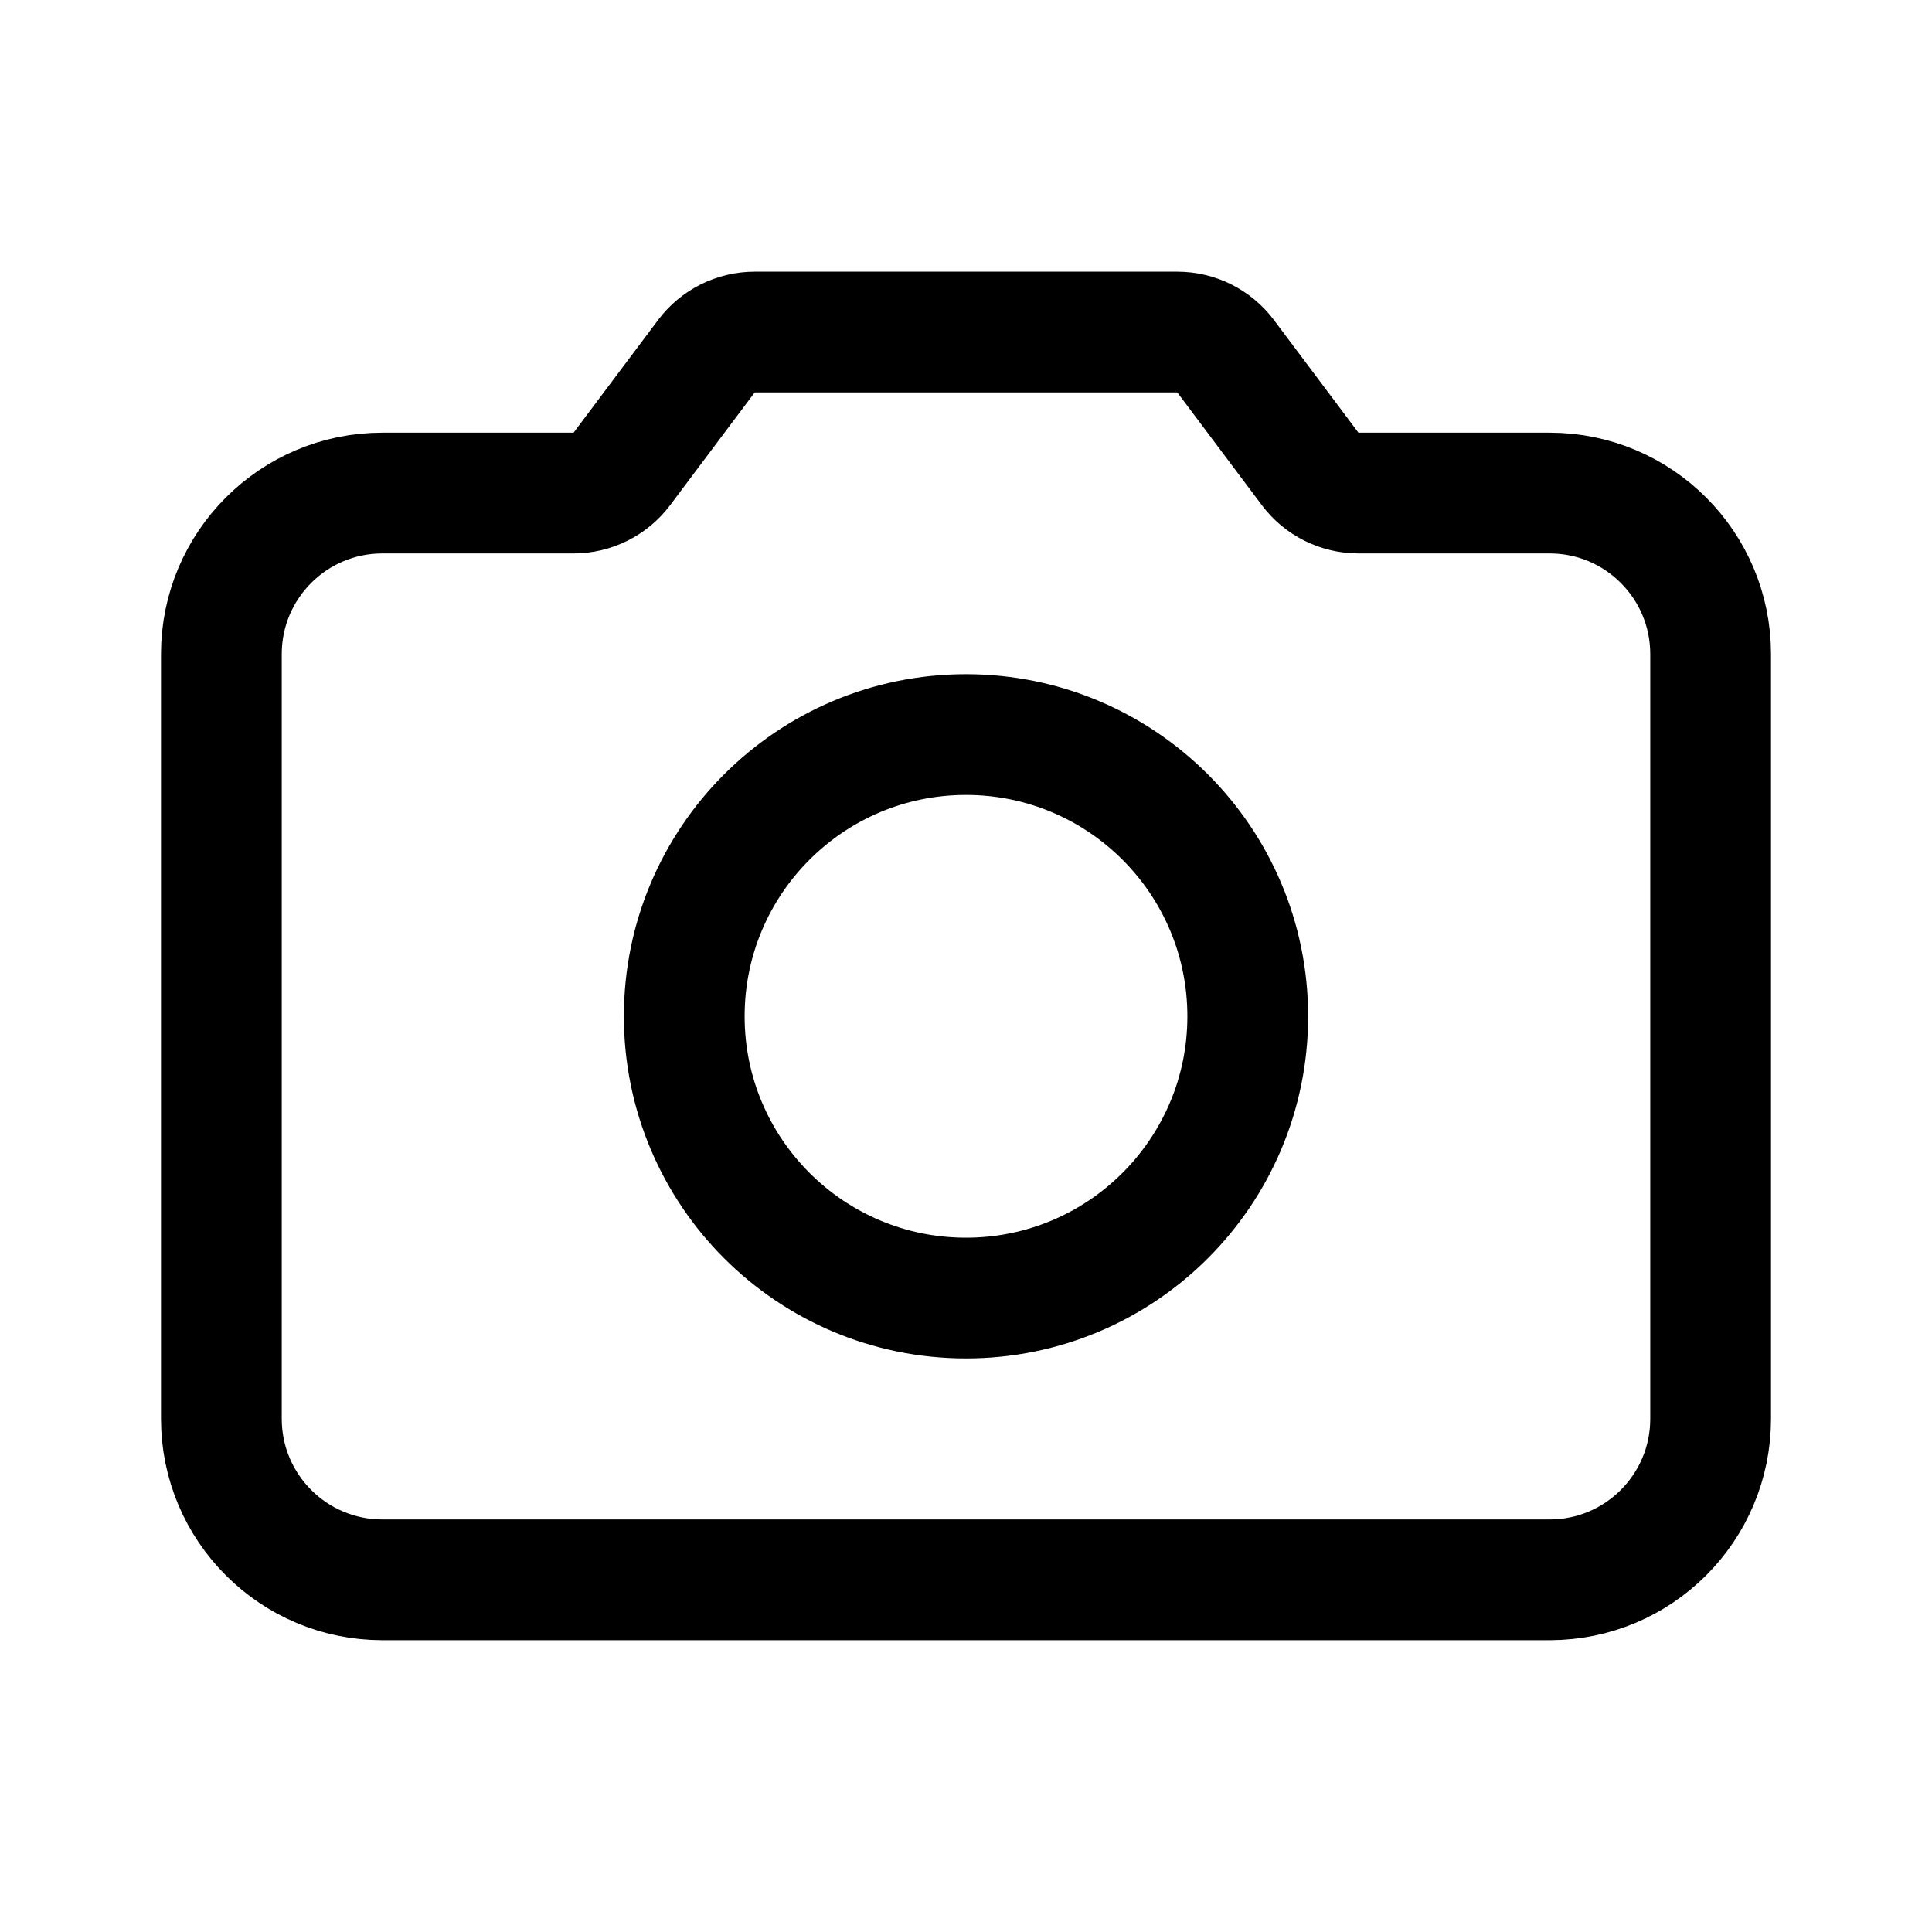
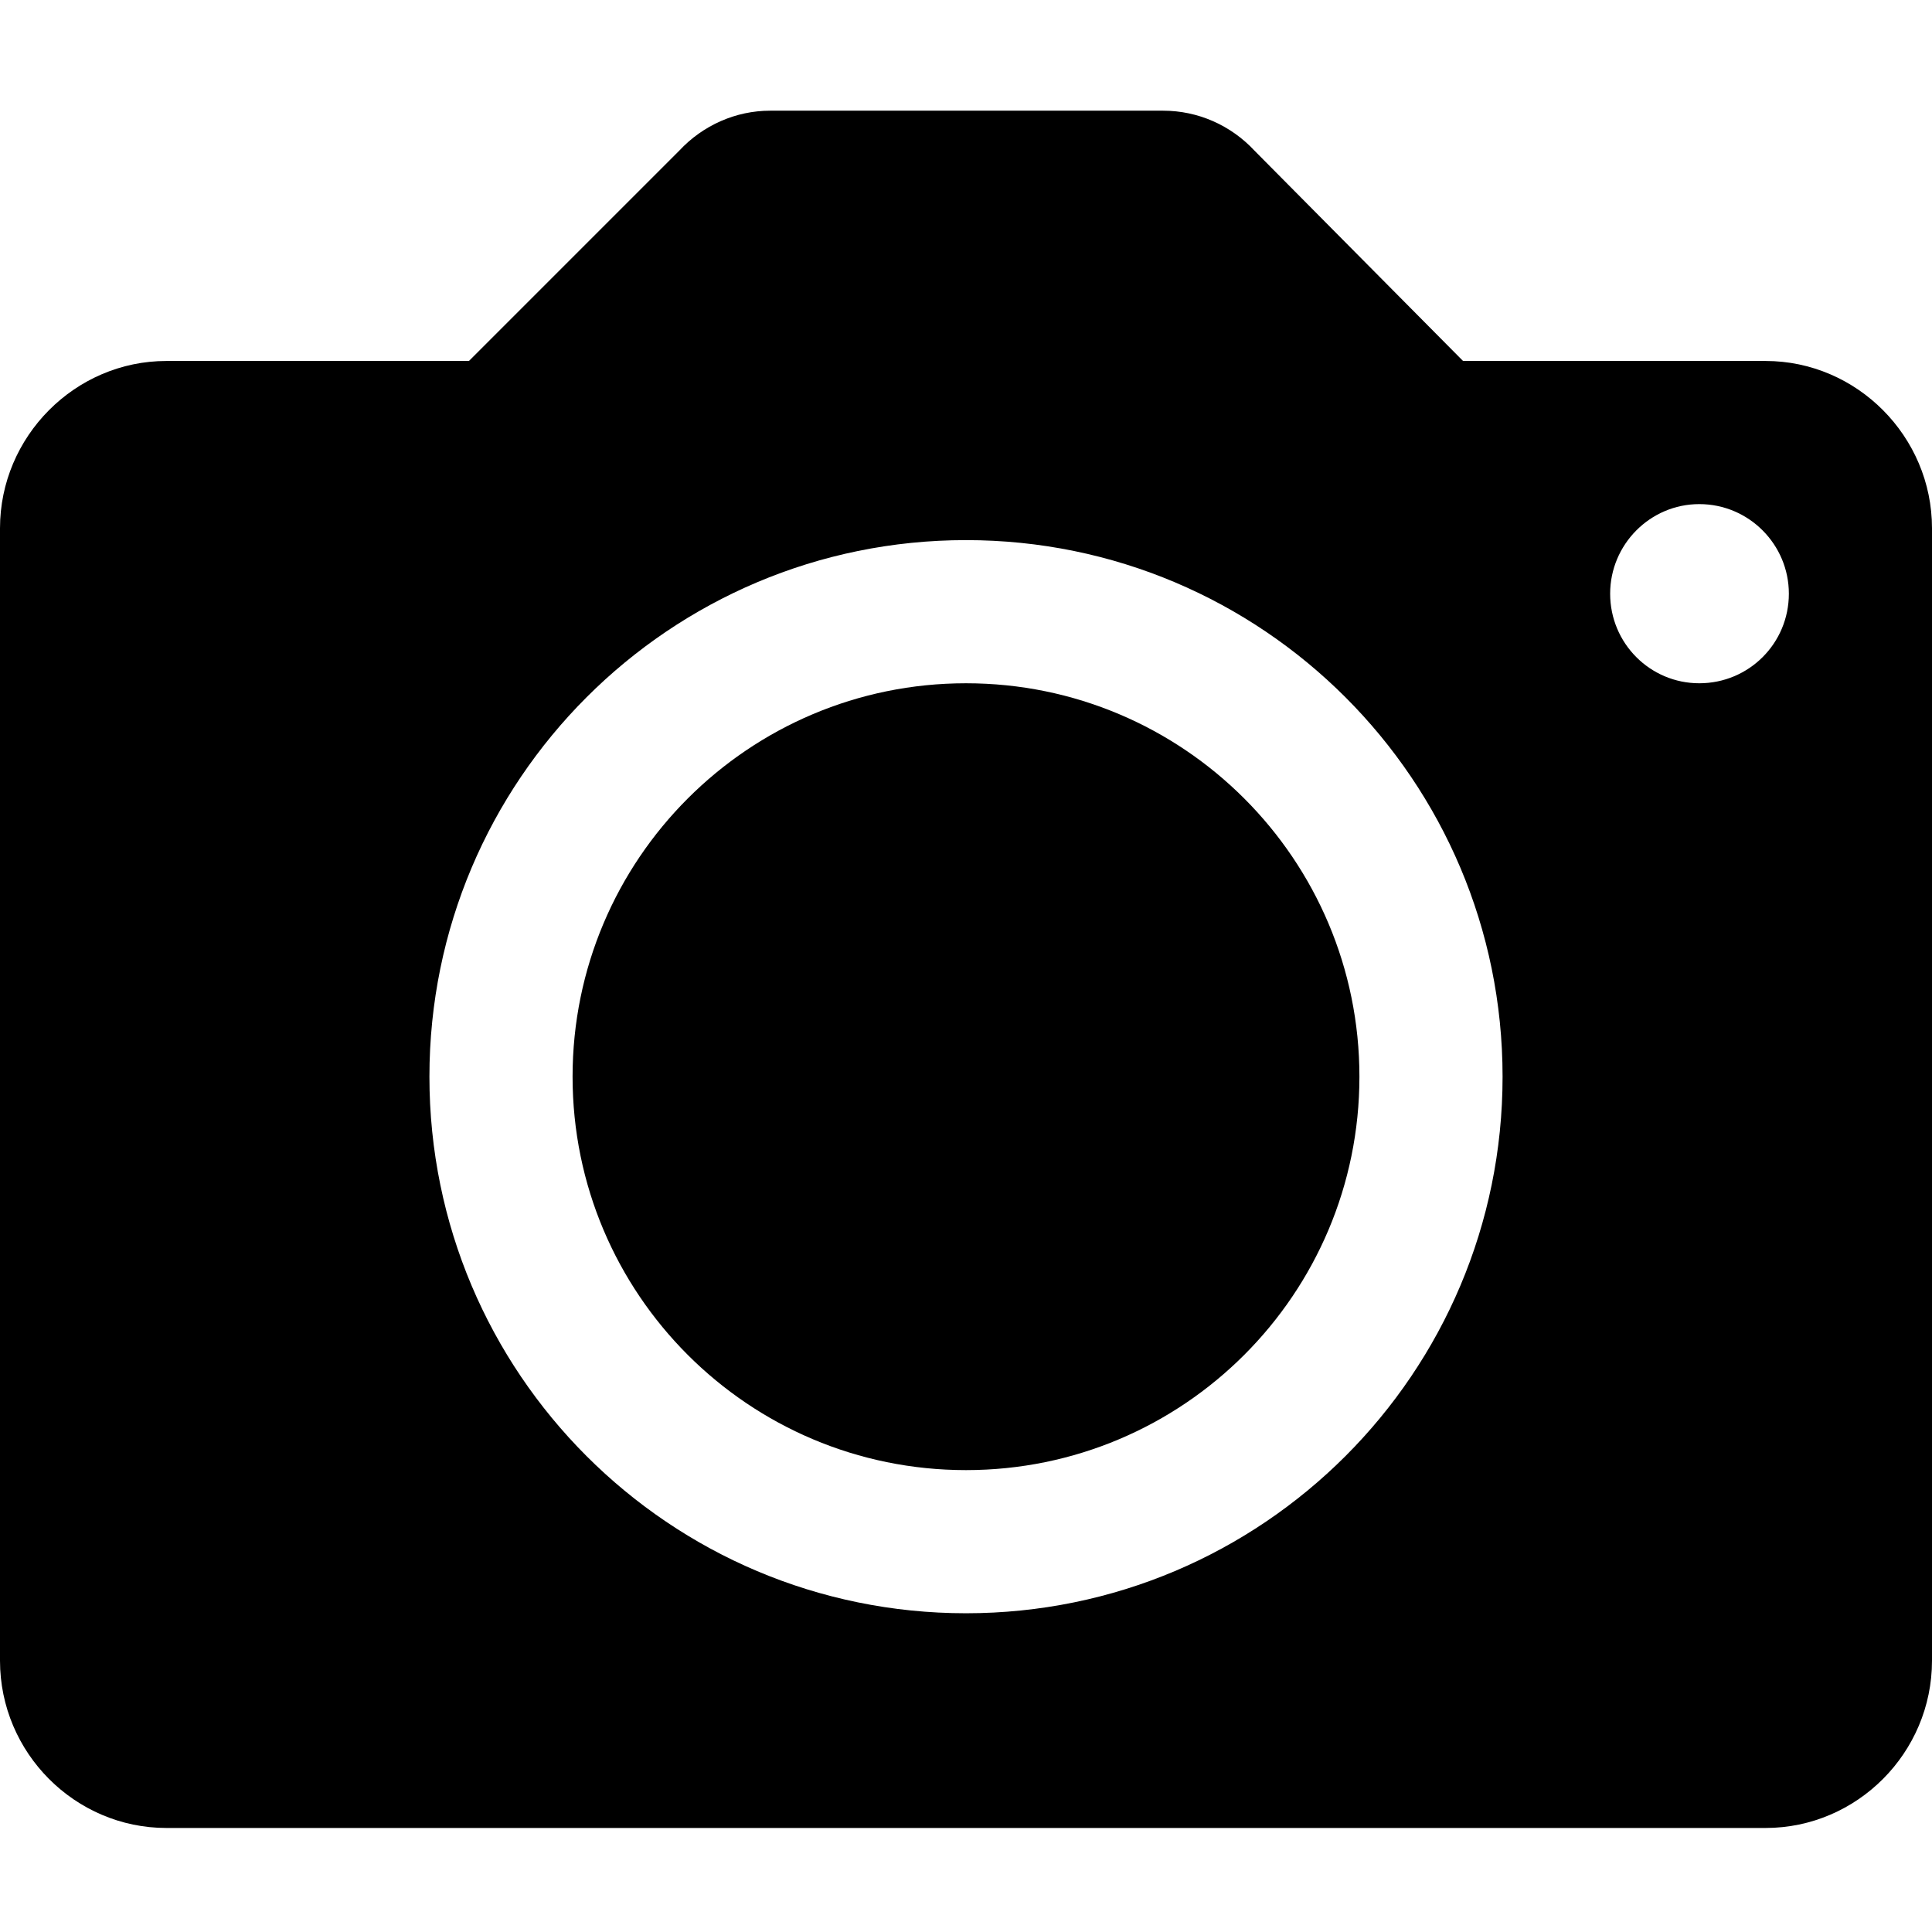
- <svg xmlns="http://www.w3.org/2000/svg" width="192" height="192" fill="none" viewBox="0 0 192 192">
-   <circle cx="96" cy="101" r="28" stroke="#000" stroke-linecap="round" stroke-linejoin="round" stroke-width="12" />
-   <path stroke="#000" stroke-linecap="round" stroke-linejoin="round" stroke-width="12" d="M38 157a16 16 0 0 1-16-16m0-76a16 16 0 0 1 16-16m132 92a16 16 0 0 1-16 16m0-108a16 16 0 0 1 16 16M22 65v76m148-76v76M38 157h116M38 49h19a6 6 0 0 0 4.8-2.4l8.4-11.2A6 6 0 0 1 75 33h42a6 6 0 0 1 4.8 2.4l8.4 11.2A6 6 0 0 0 135 49h19" />
+ <svg xmlns="http://www.w3.org/2000/svg" width="192" height="192" viewBox="0 0 192 192" fill="none">
+   <path d="M96 146.098C117.6 146.098 135.098 128.6 135.098 107C135.098 85.4 117.6 67.902 96 67.902C74.4 67.902 56.902 85.4 56.902 107C56.902 128.6 74.4 146.098 96 146.098Z" fill="black" />
+   <path fill-rule="evenodd" clip-rule="evenodd" d="M145.396 35.873H175.462C184.538 35.873 192 43.378 192 52.498V165.036C192 174.2 184.538 181.662 175.462 181.662H16.538C7.462 181.662 0 174.2 0 165.036V52.498C0 43.378 7.462 35.873 16.538 35.873H46.604L67.505 14.971C69.862 12.44 73.135 11 76.538 11H115.593C119.04 11 122.313 12.44 124.669 14.971L145.396 35.873ZM168.873 67.902C173.804 67.902 177.775 63.931 177.775 59C177.775 54.113 173.804 50.098 168.873 50.098C163.985 50.098 160.015 54.113 160.015 59C160.015 63.931 163.985 67.902 168.873 67.902ZM96 160.324C66.546 160.324 42.676 136.455 42.676 107C42.676 77.546 66.546 53.676 96 53.676C125.455 53.676 149.324 77.546 149.324 107C149.324 136.455 125.455 160.324 96 160.324Z" fill="black" />
</svg>
